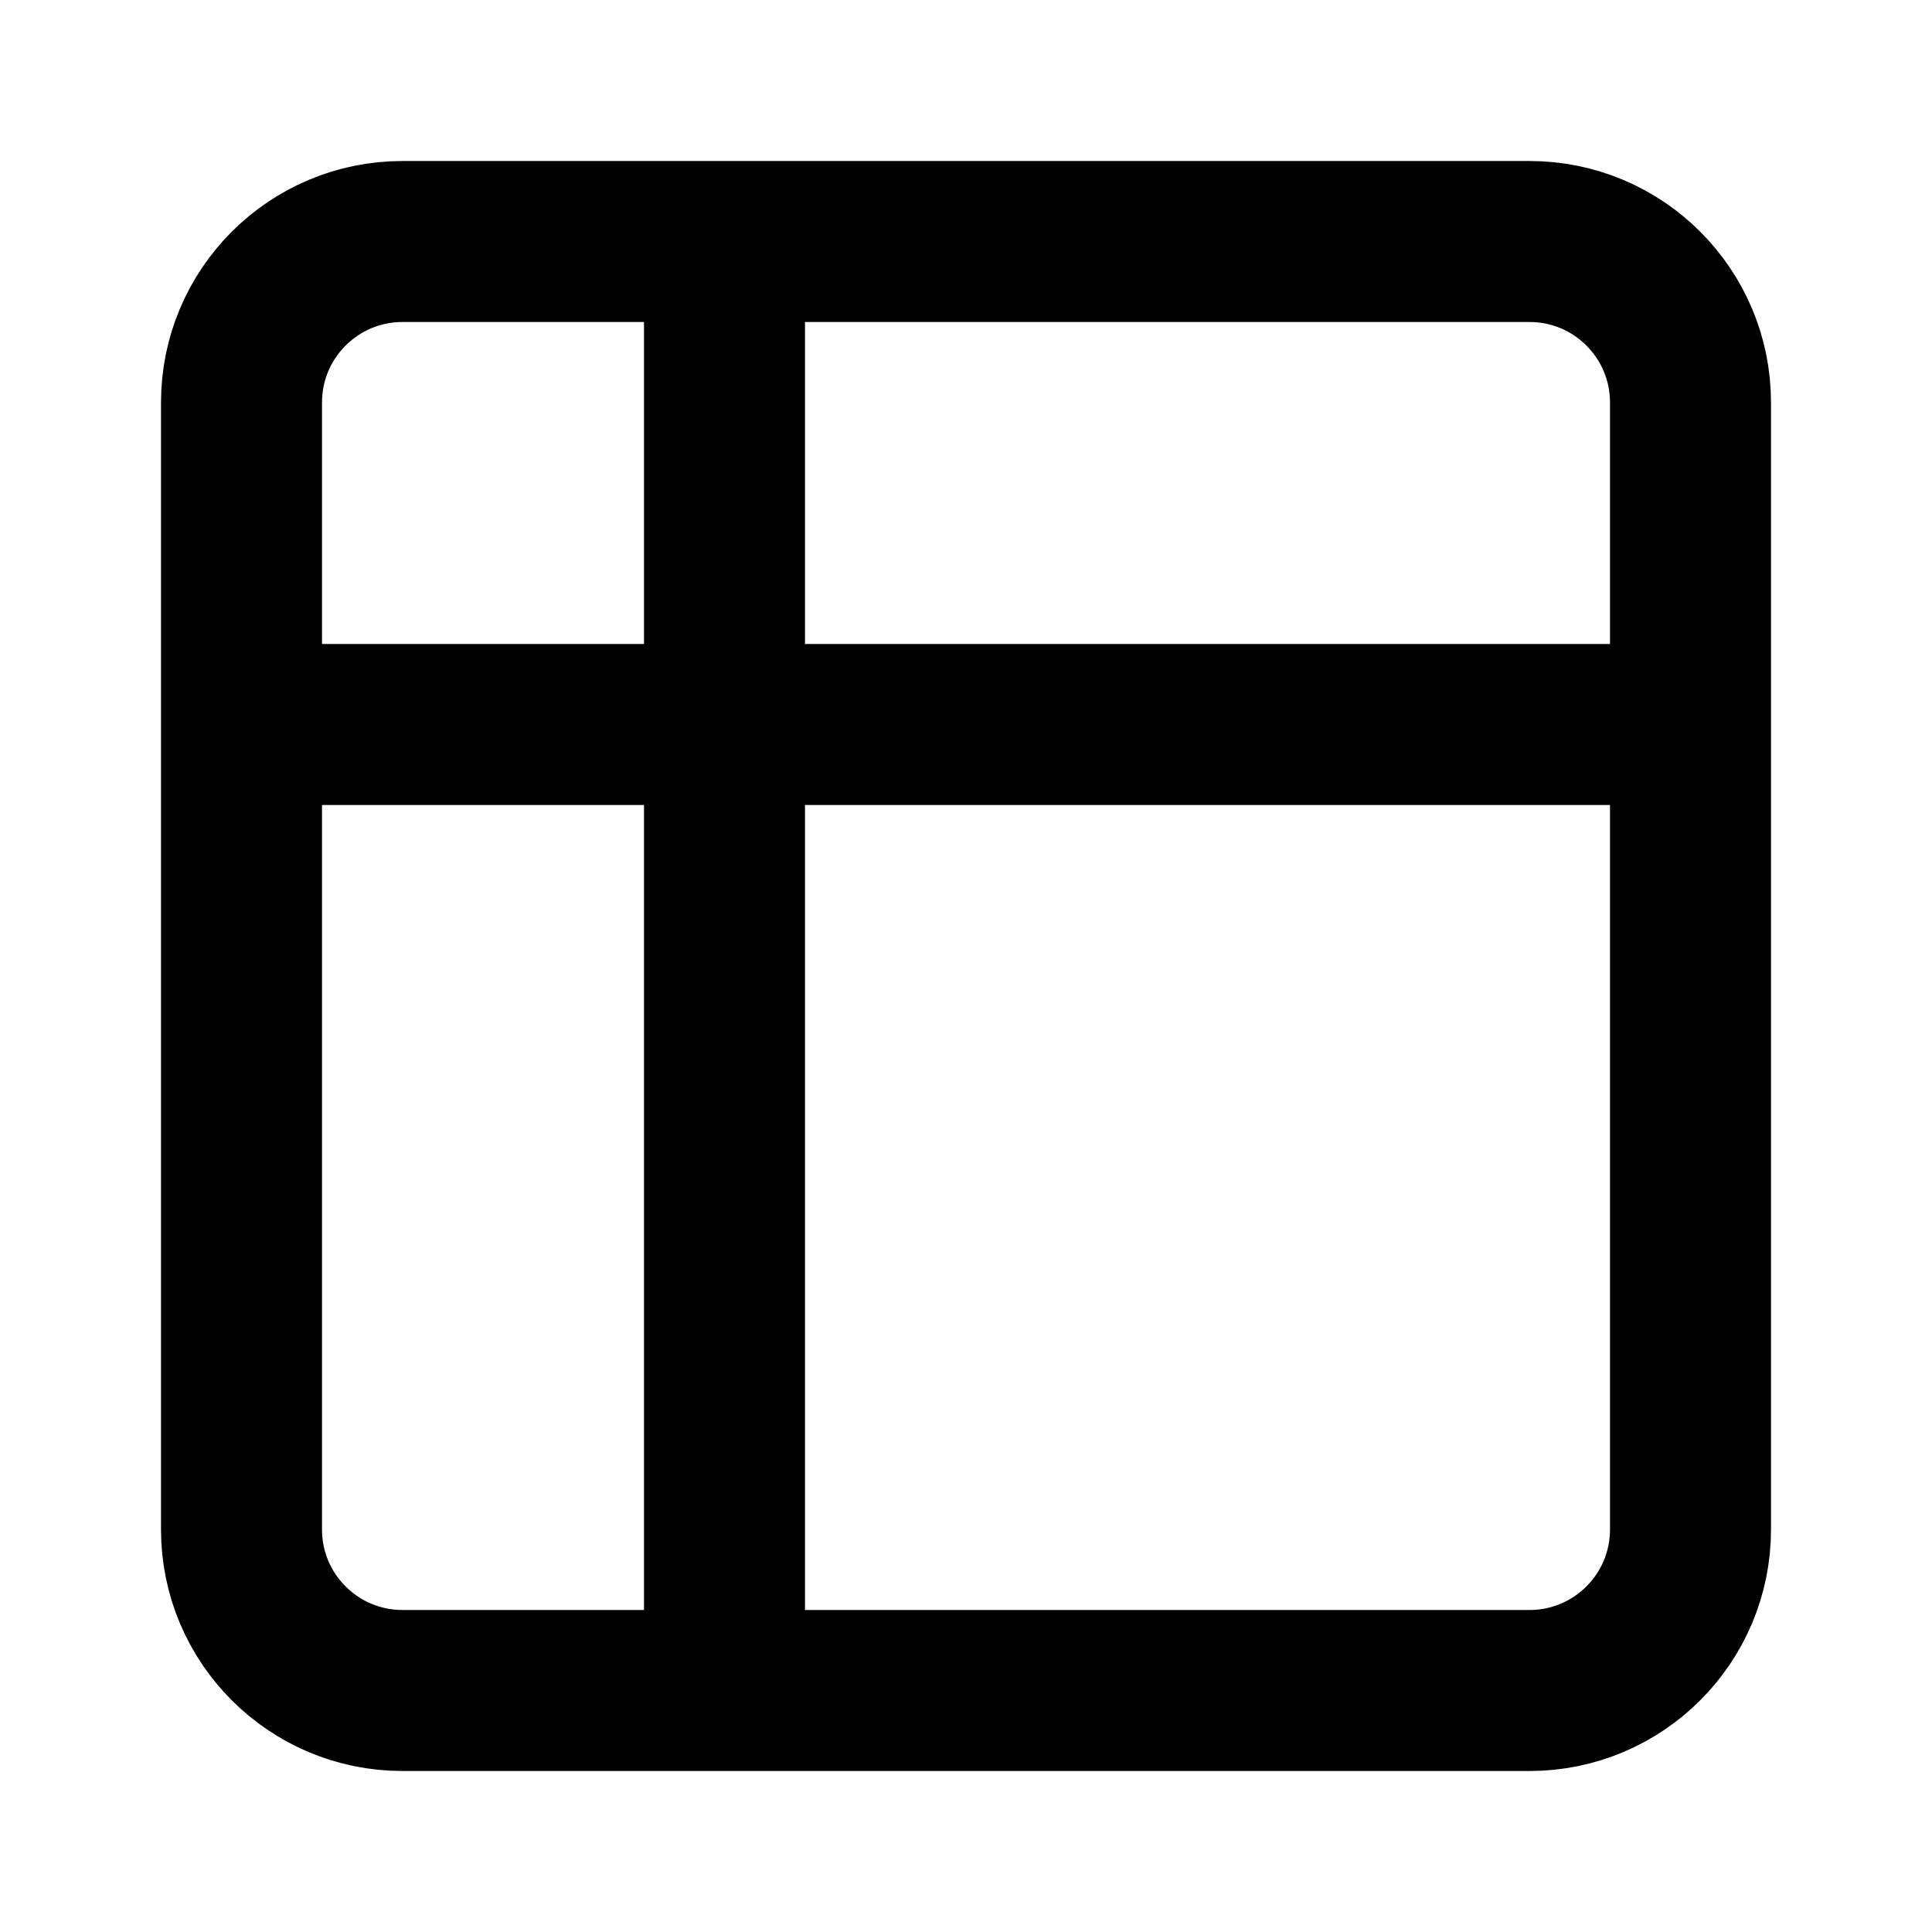
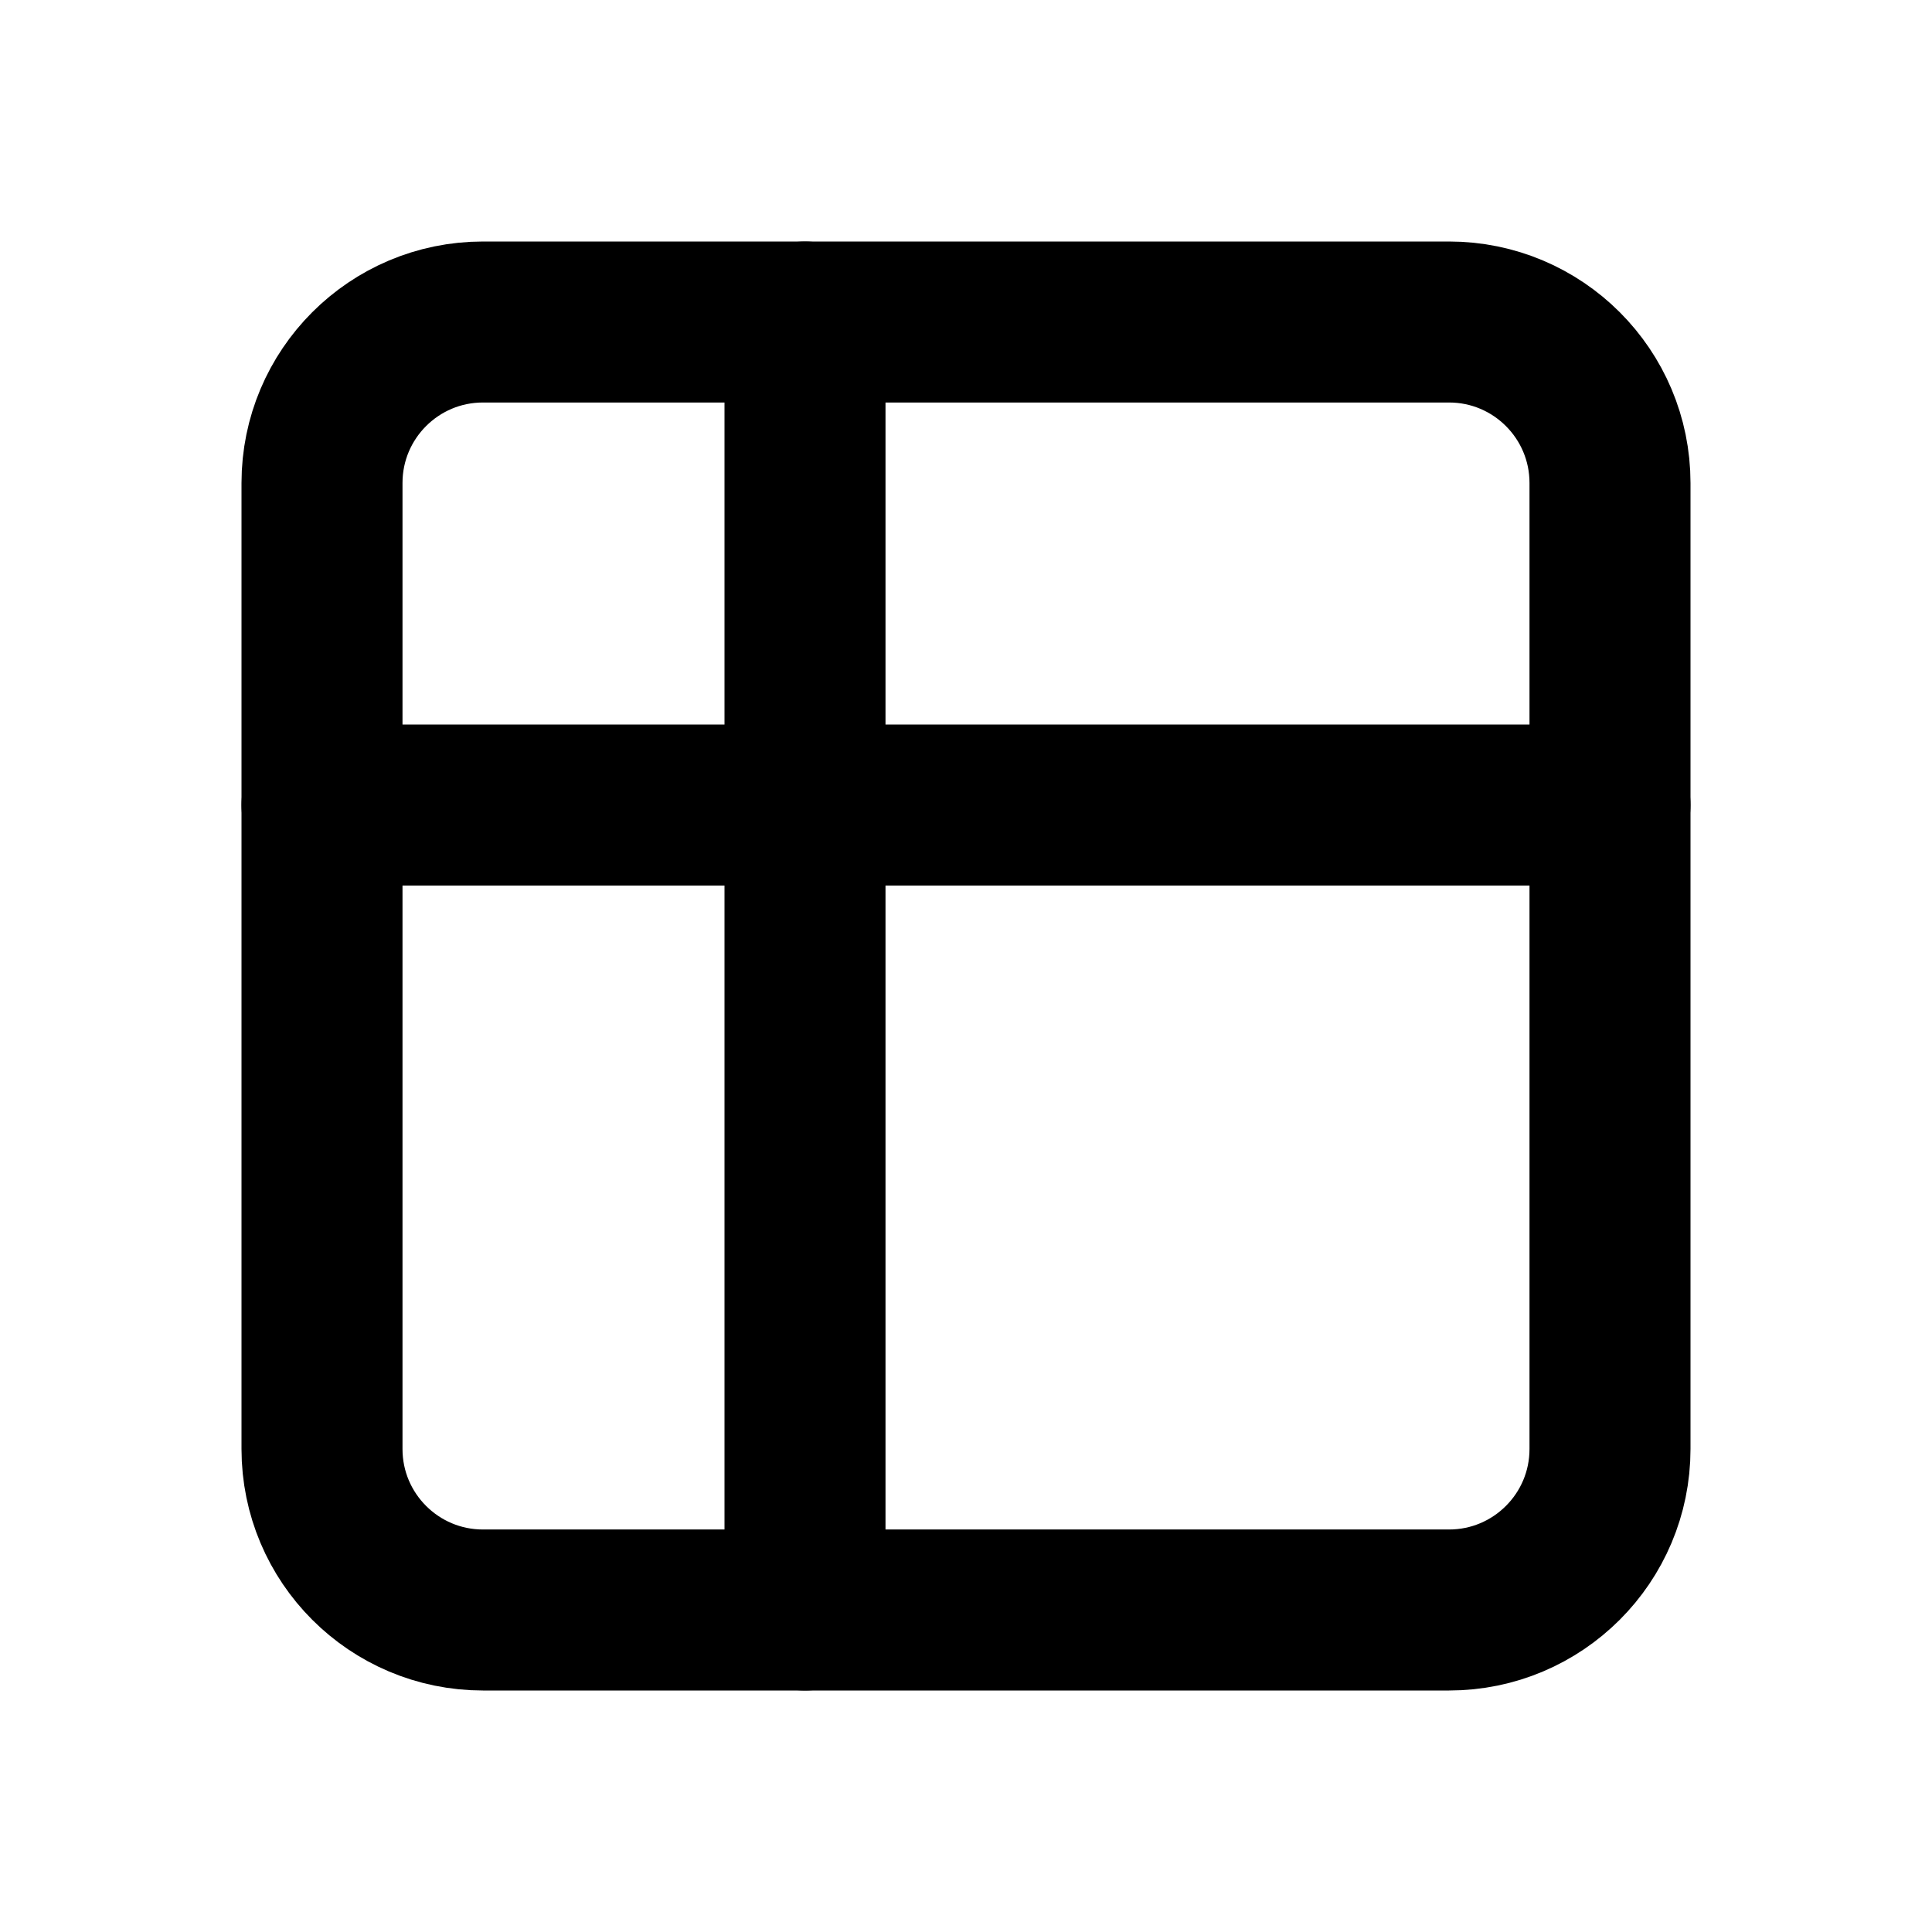
- <svg xmlns="http://www.w3.org/2000/svg" width="24" height="24" viewBox="0 0 24 24" fill="none" stroke="currentColor" stroke-width="2" stroke-linecap="round" stroke-linejoin="round" class="feather feather-table">
-   <path d="M9 3H5a2 2 0 0 0-2 2v4m6-6h10a2 2 0 0 1 2 2v4M9 3v18m0 0h10a2 2 0 0 0 2-2V9M9 21H5a2 2 0 0 1-2-2V9m0 0h18" />
+ <svg xmlns="http://www.w3.org/2000/svg" class="icon icon-tabler icon-tabler-table" width="24" height="24" viewBox="0 0 24 24" stroke-width="2" stroke="currentColor" fill="none" stroke-linecap="round" stroke-linejoin="round">
+   <path stroke="none" d="M0 0h24v24H0z" fill="none" />
+   <rect x="4" y="4" width="16" height="16" rx="2" />
+   <line x1="4" y1="10" x2="20" y2="10" />
+   <line x1="10" y1="4" x2="10" y2="20" />
</svg>
